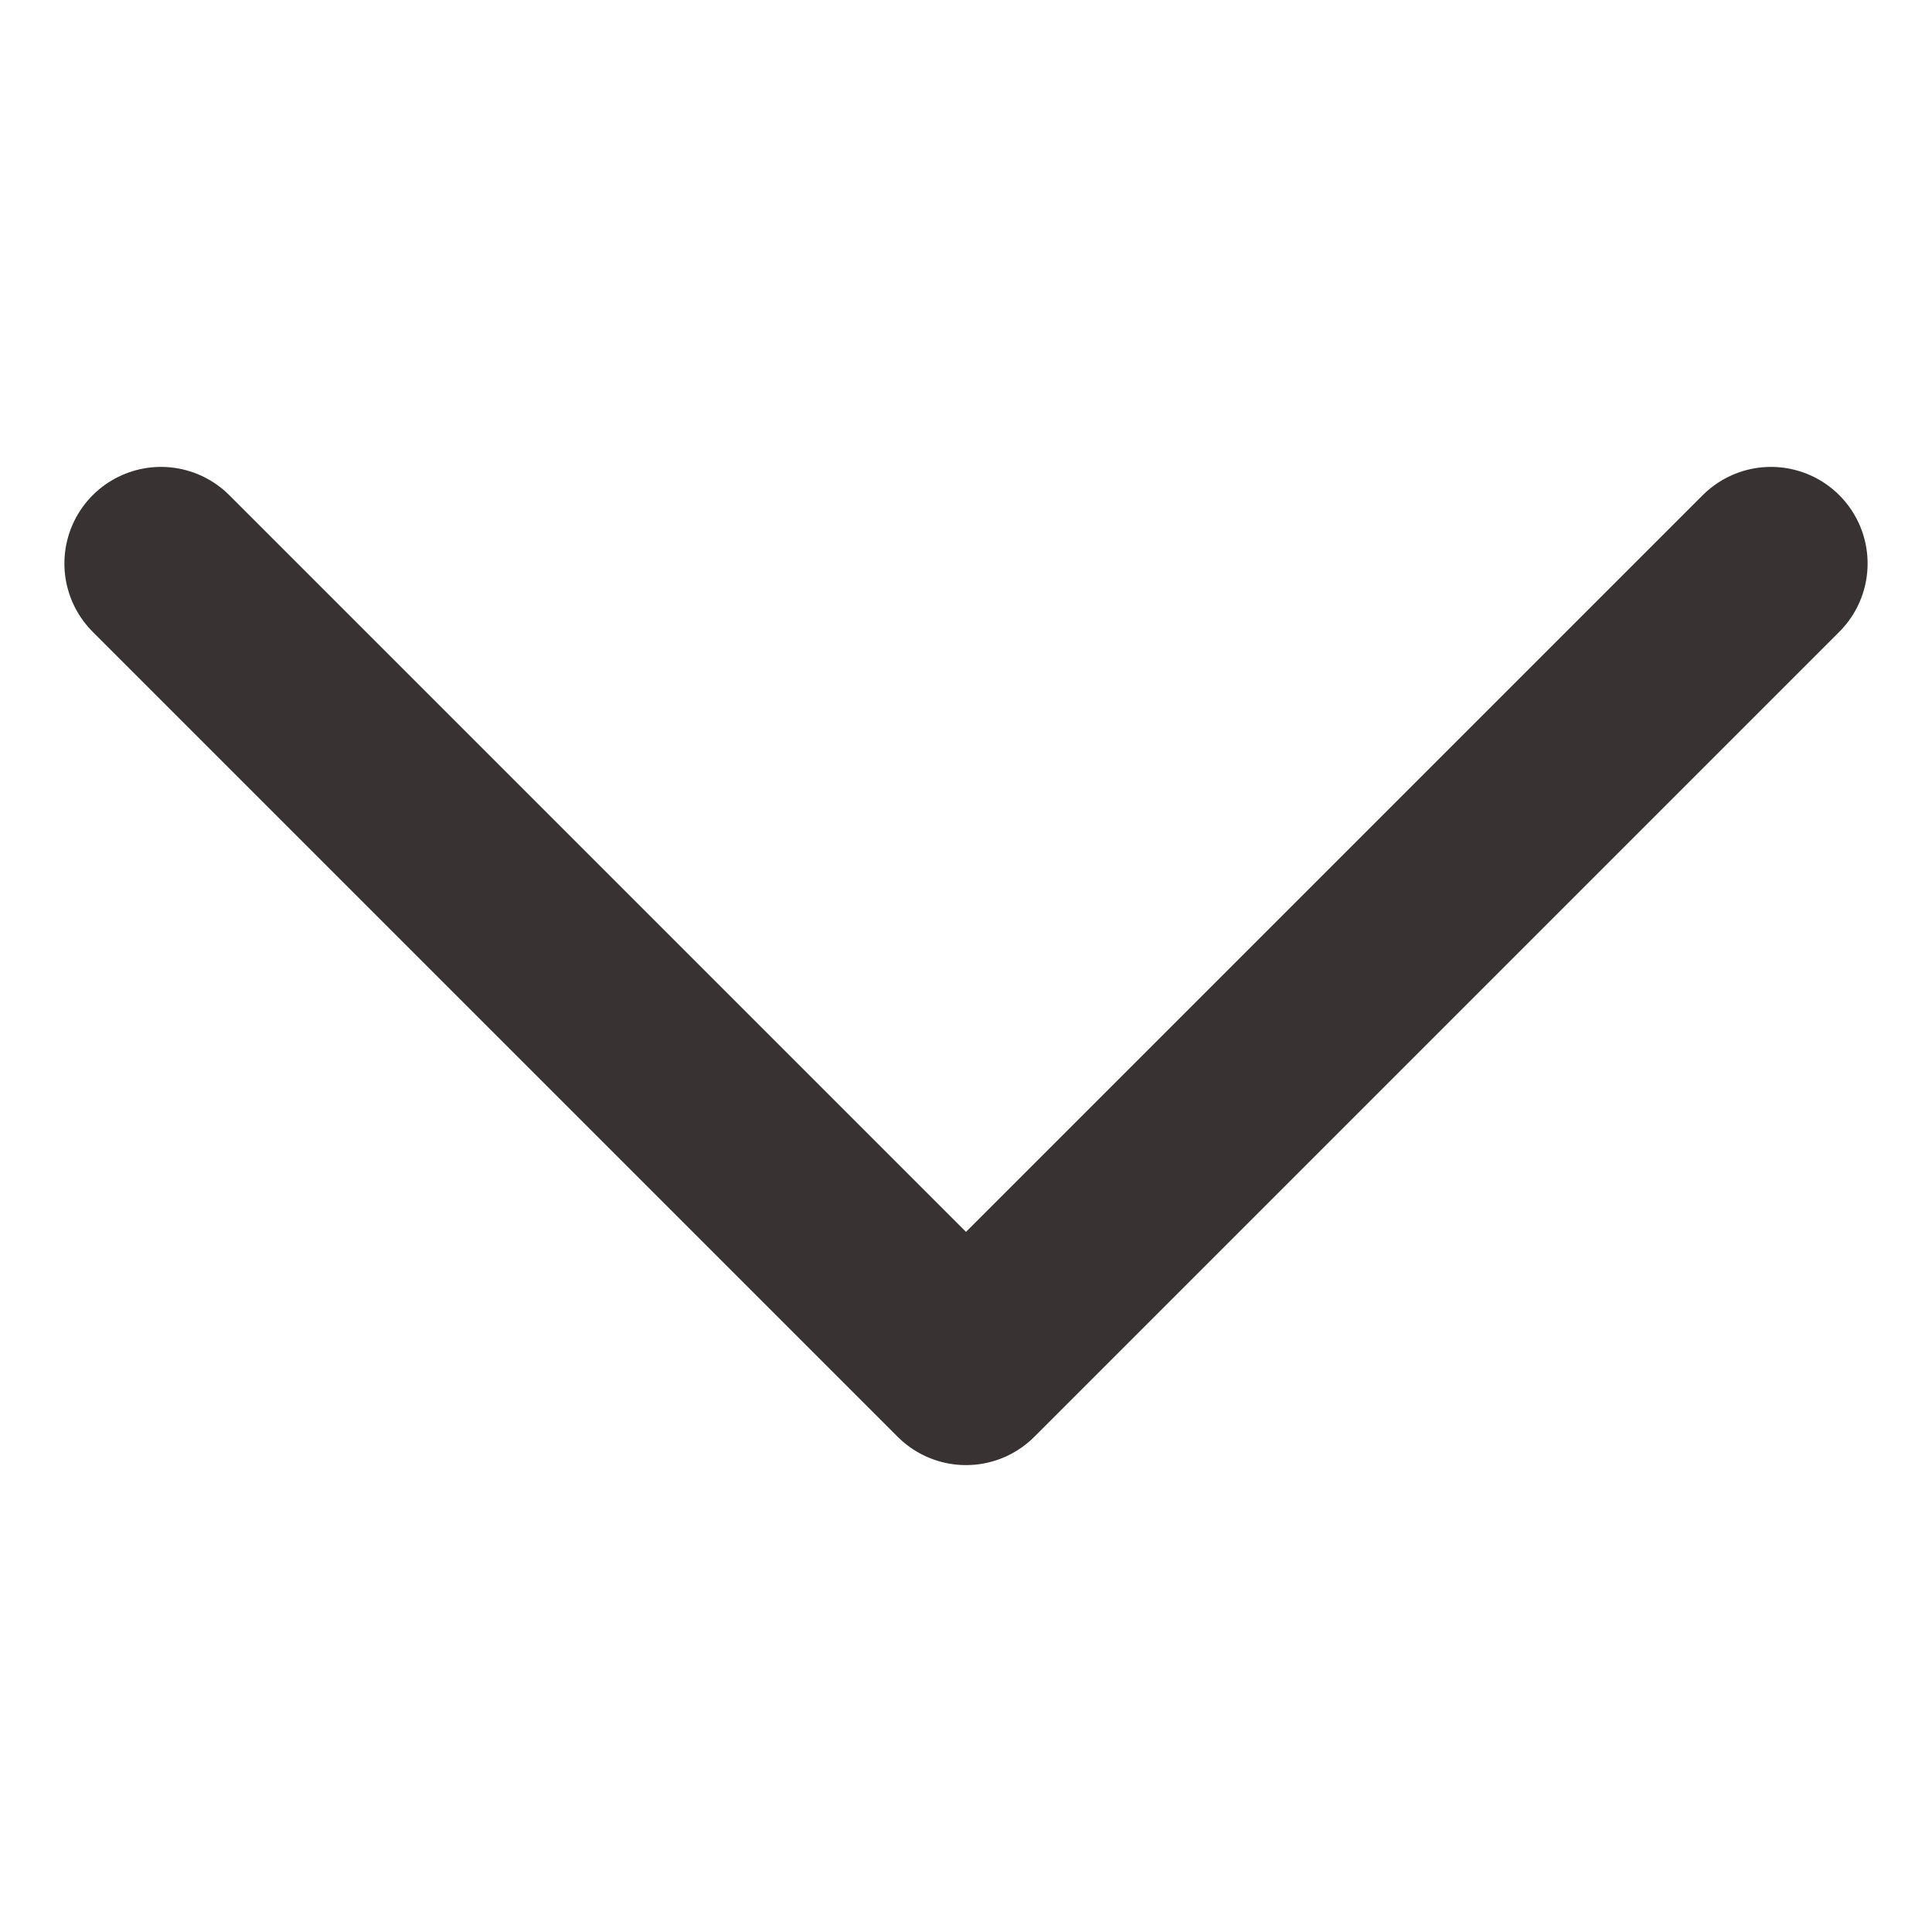
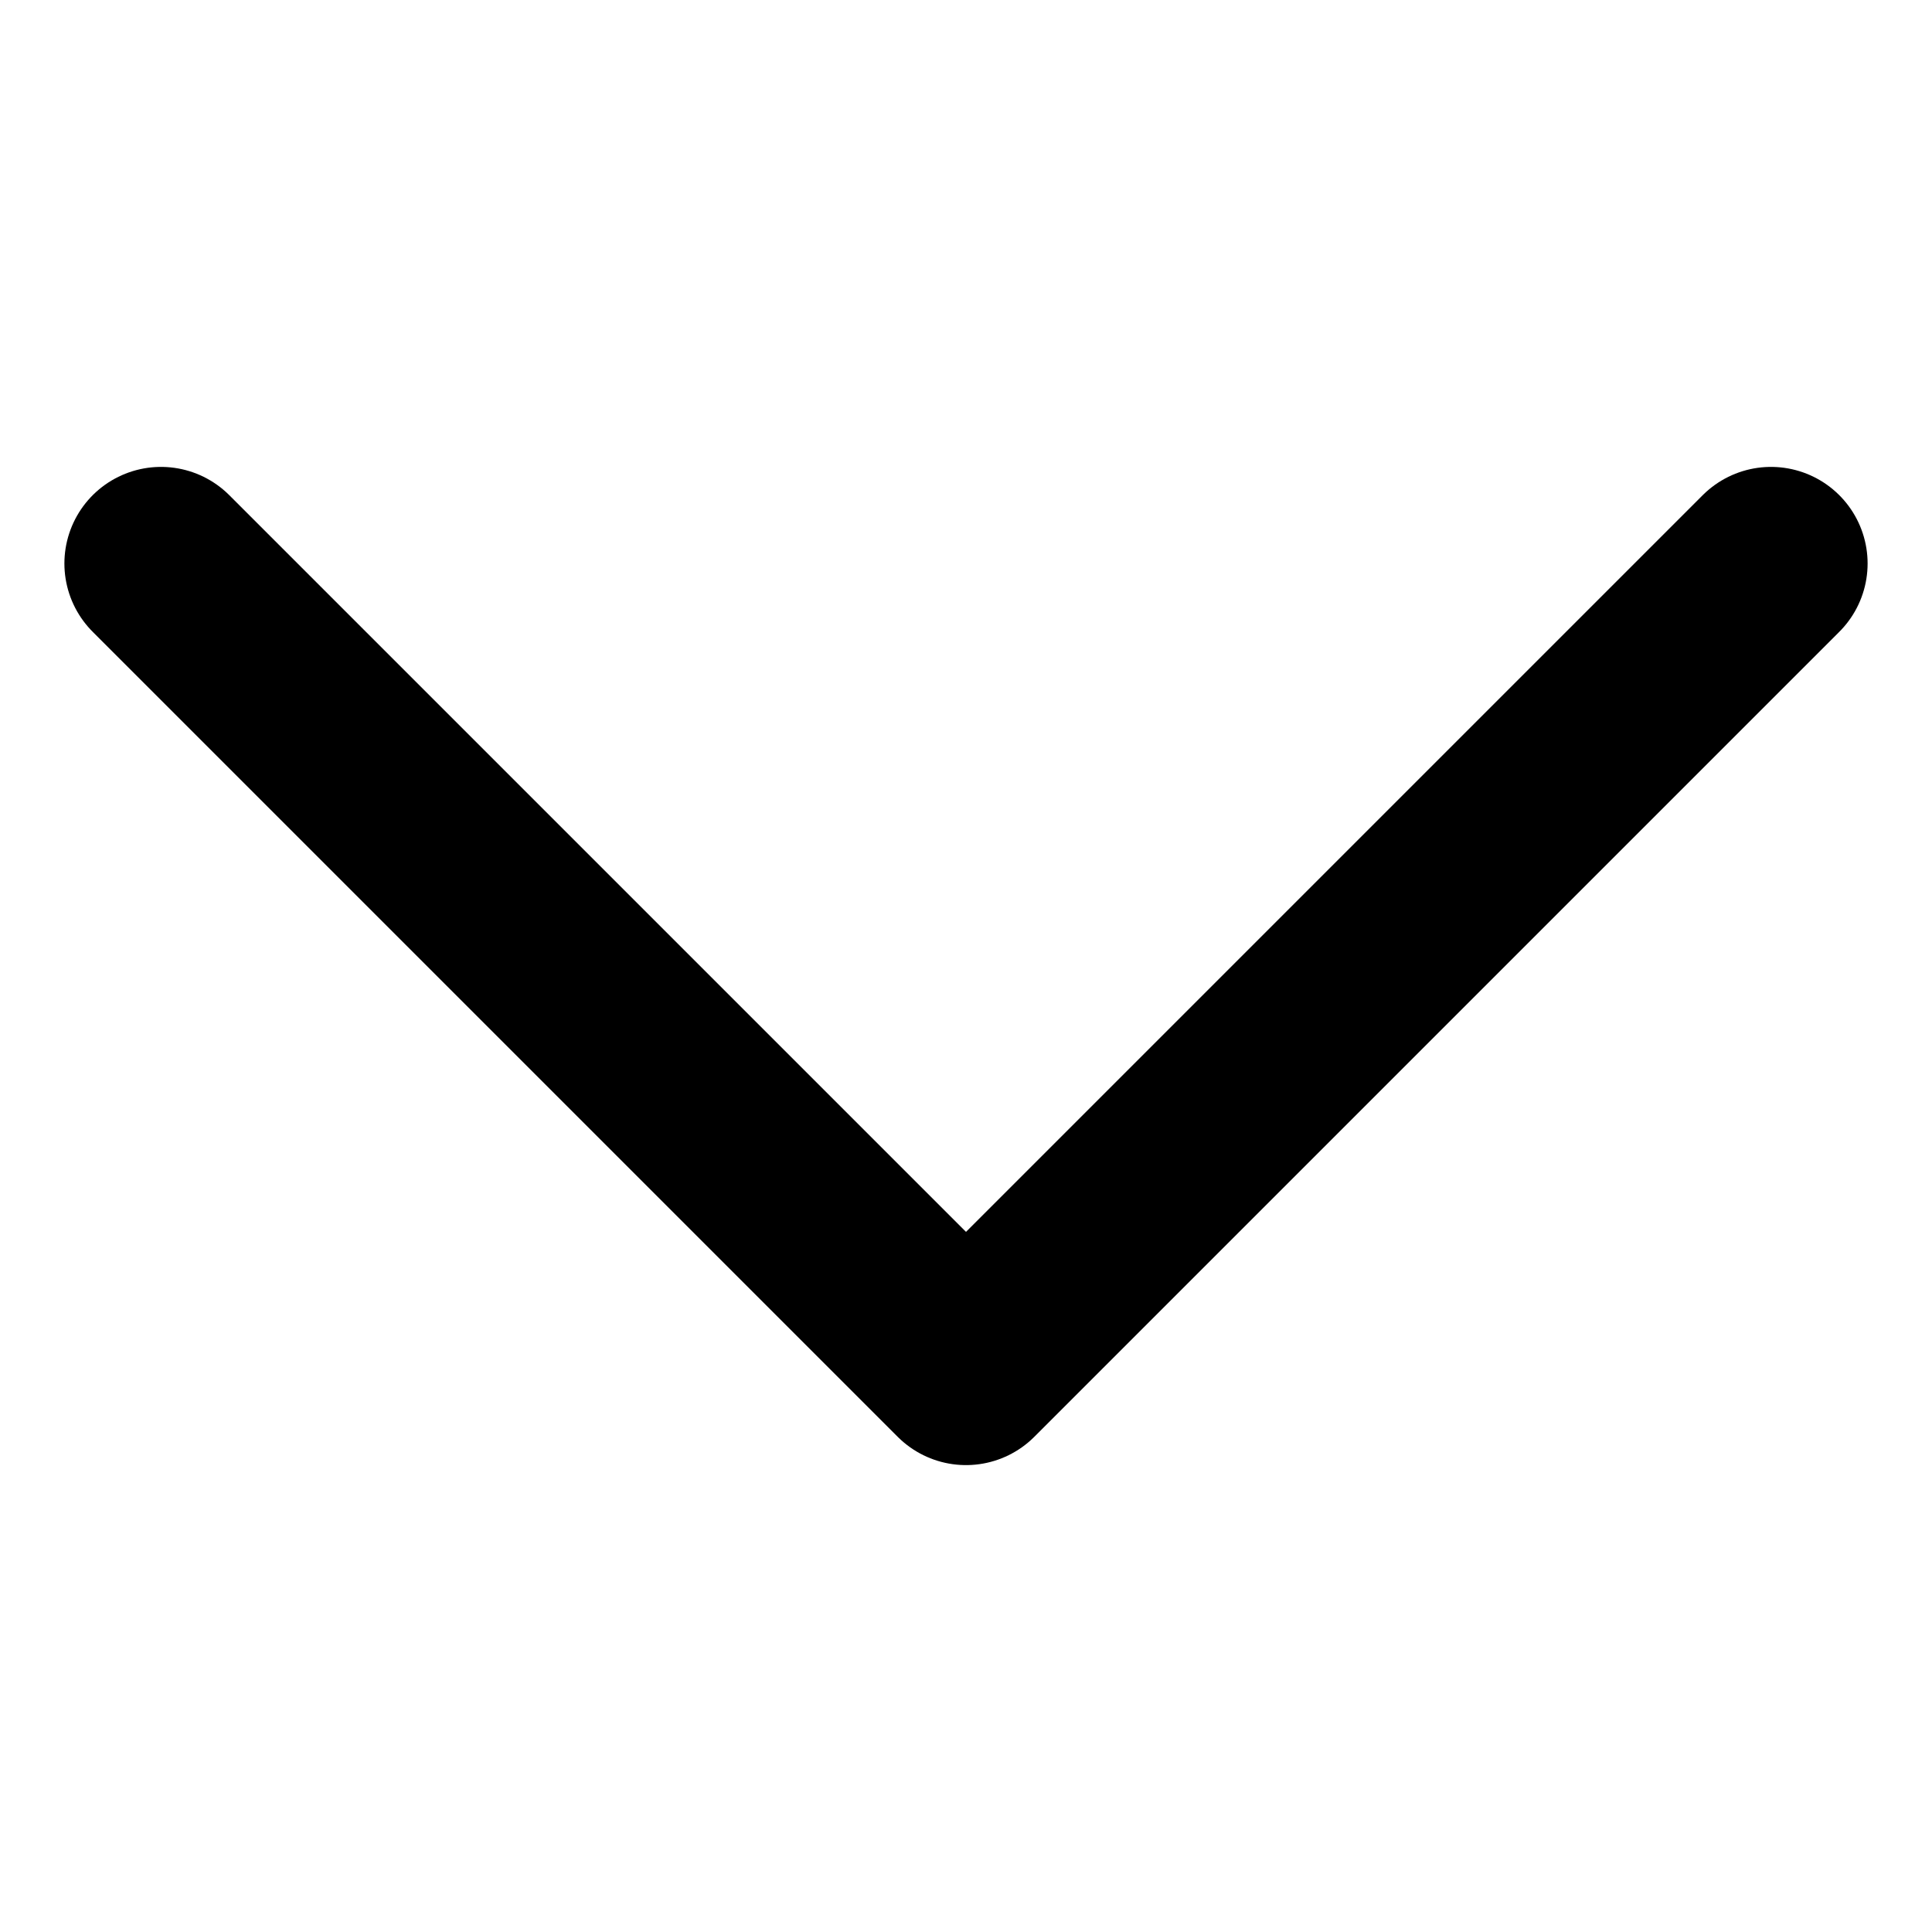
<svg xmlns="http://www.w3.org/2000/svg" width="24" height="24" viewBox="0 0 24 24" fill="none">
-   <path d="M2 7L12 17L22 7" stroke-width="2.4" stroke-linecap="round" stroke-linejoin="round" stroke="#383232" />
+   <path d="M2 7L12 17L22 7" stroke-width="2.4" stroke-linecap="round" stroke-linejoin="round" stroke="currentColor" />
</svg>
